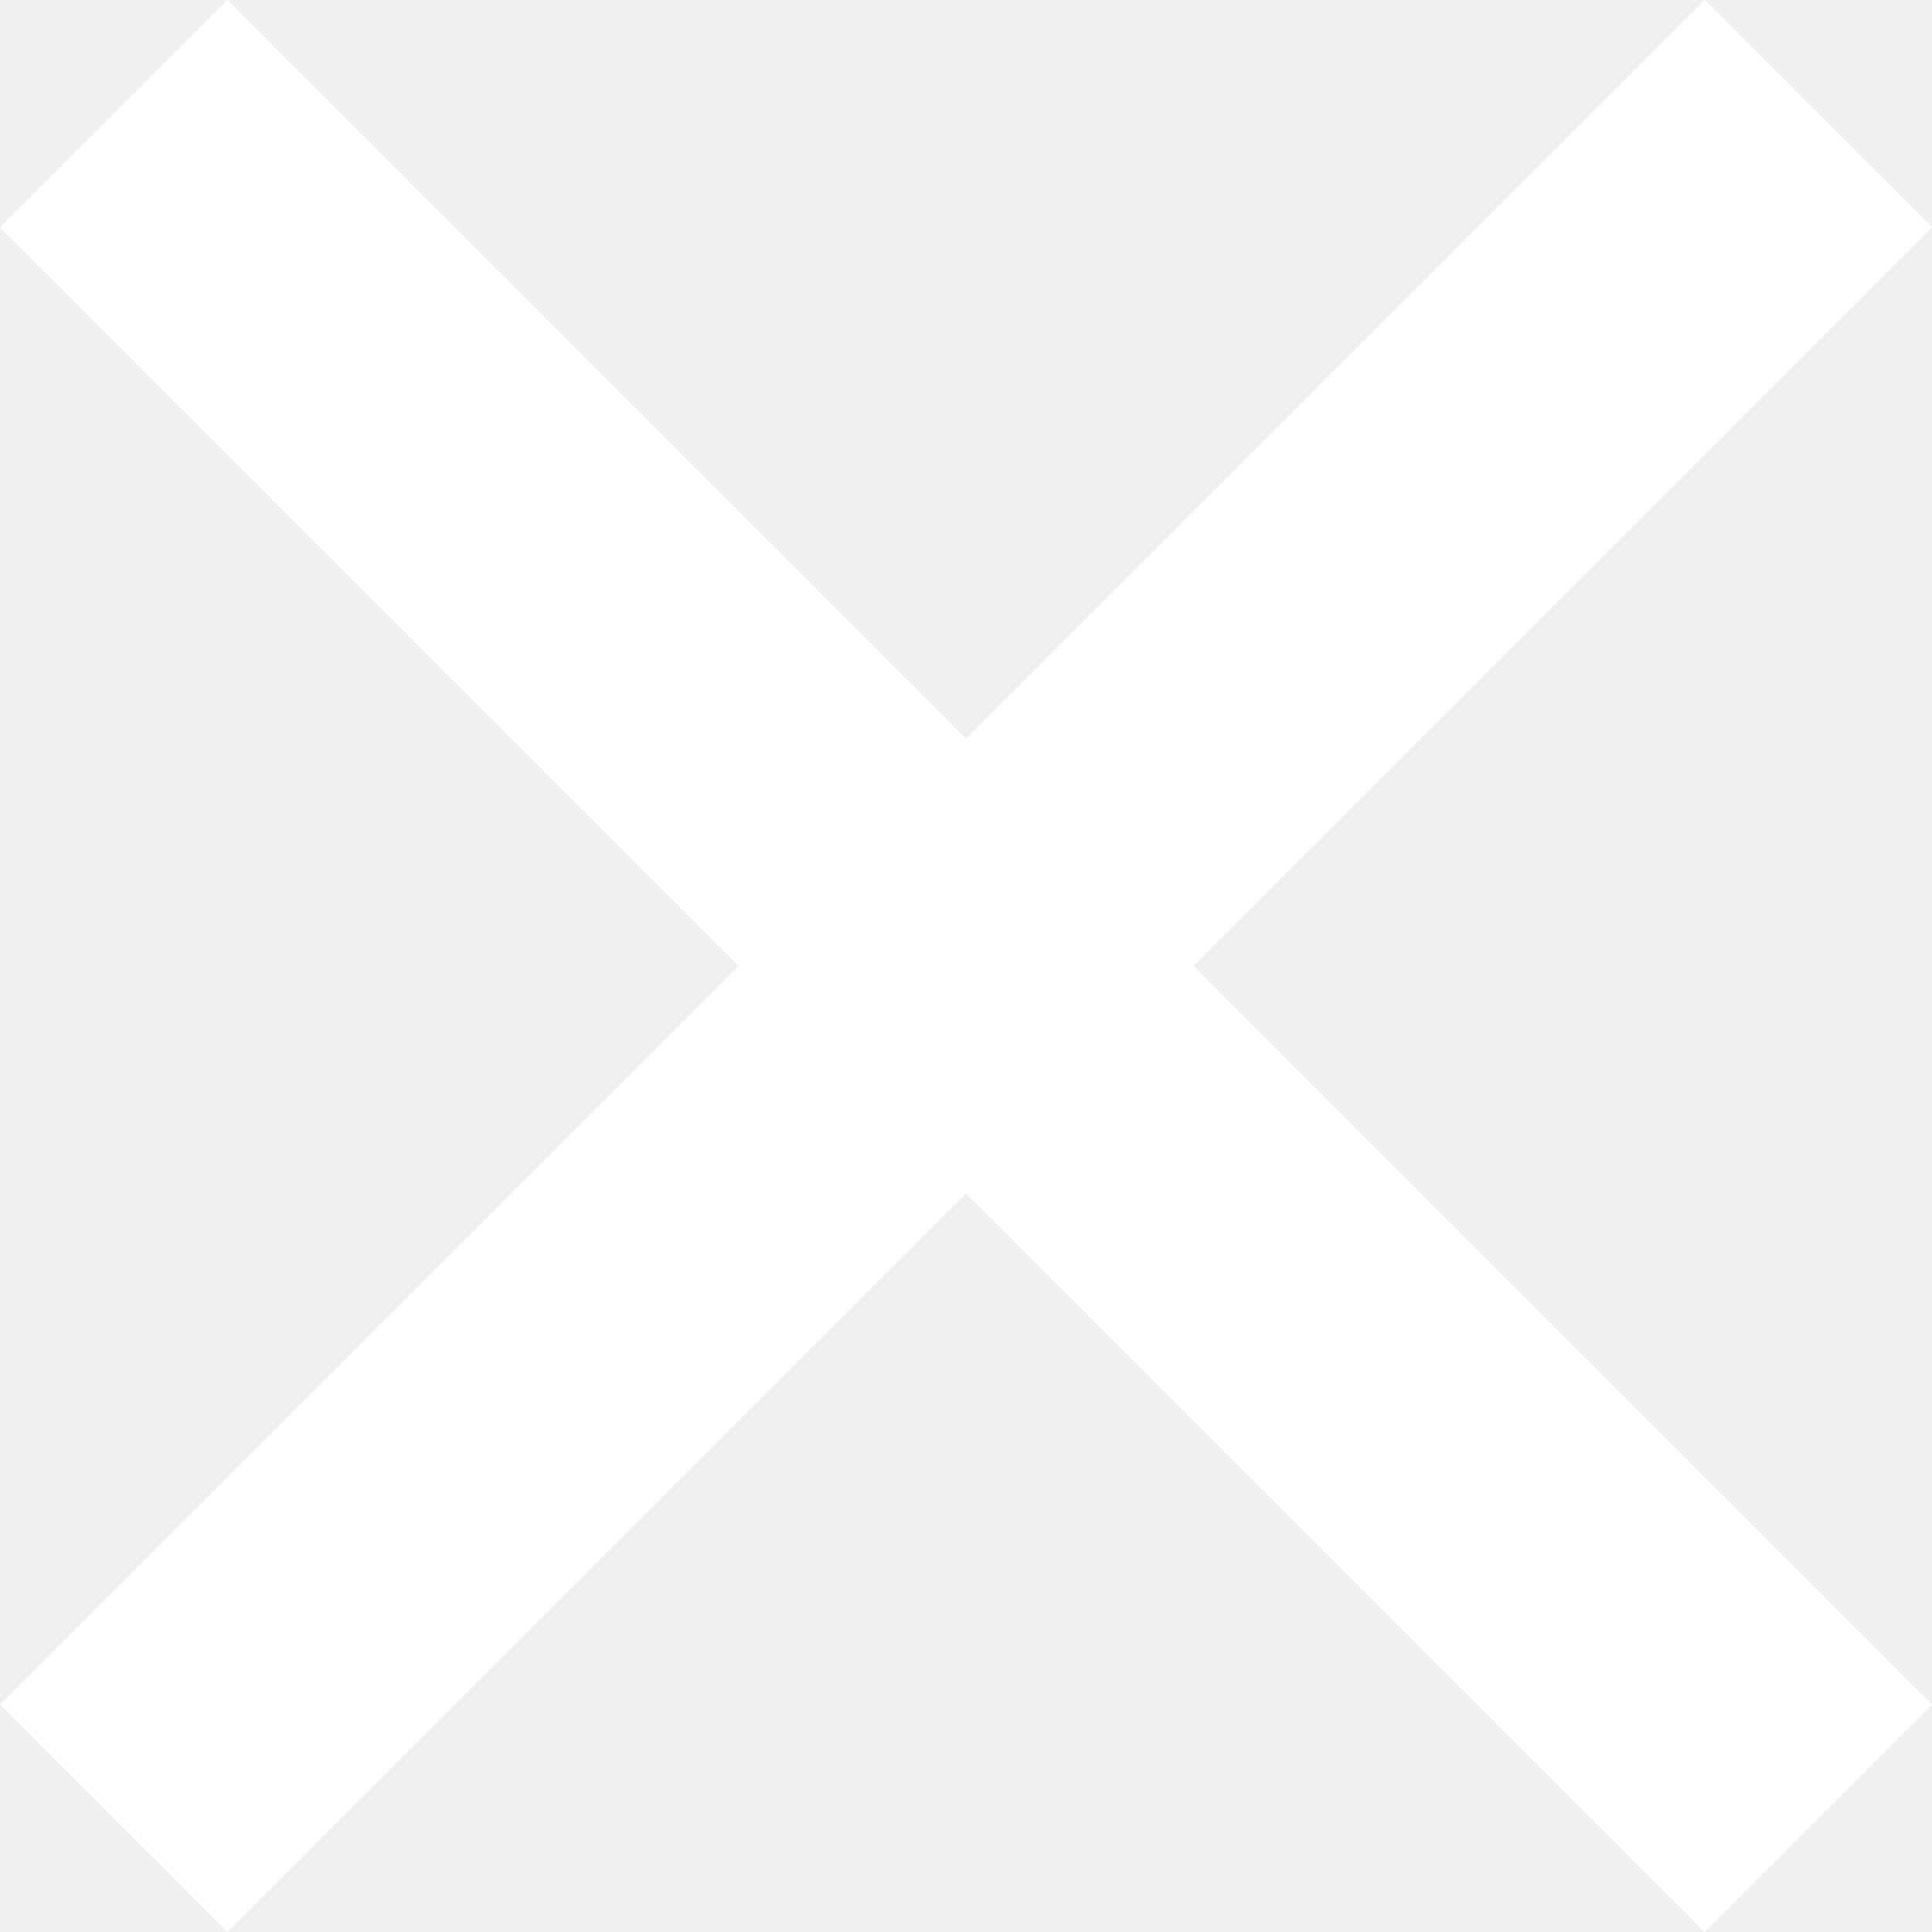
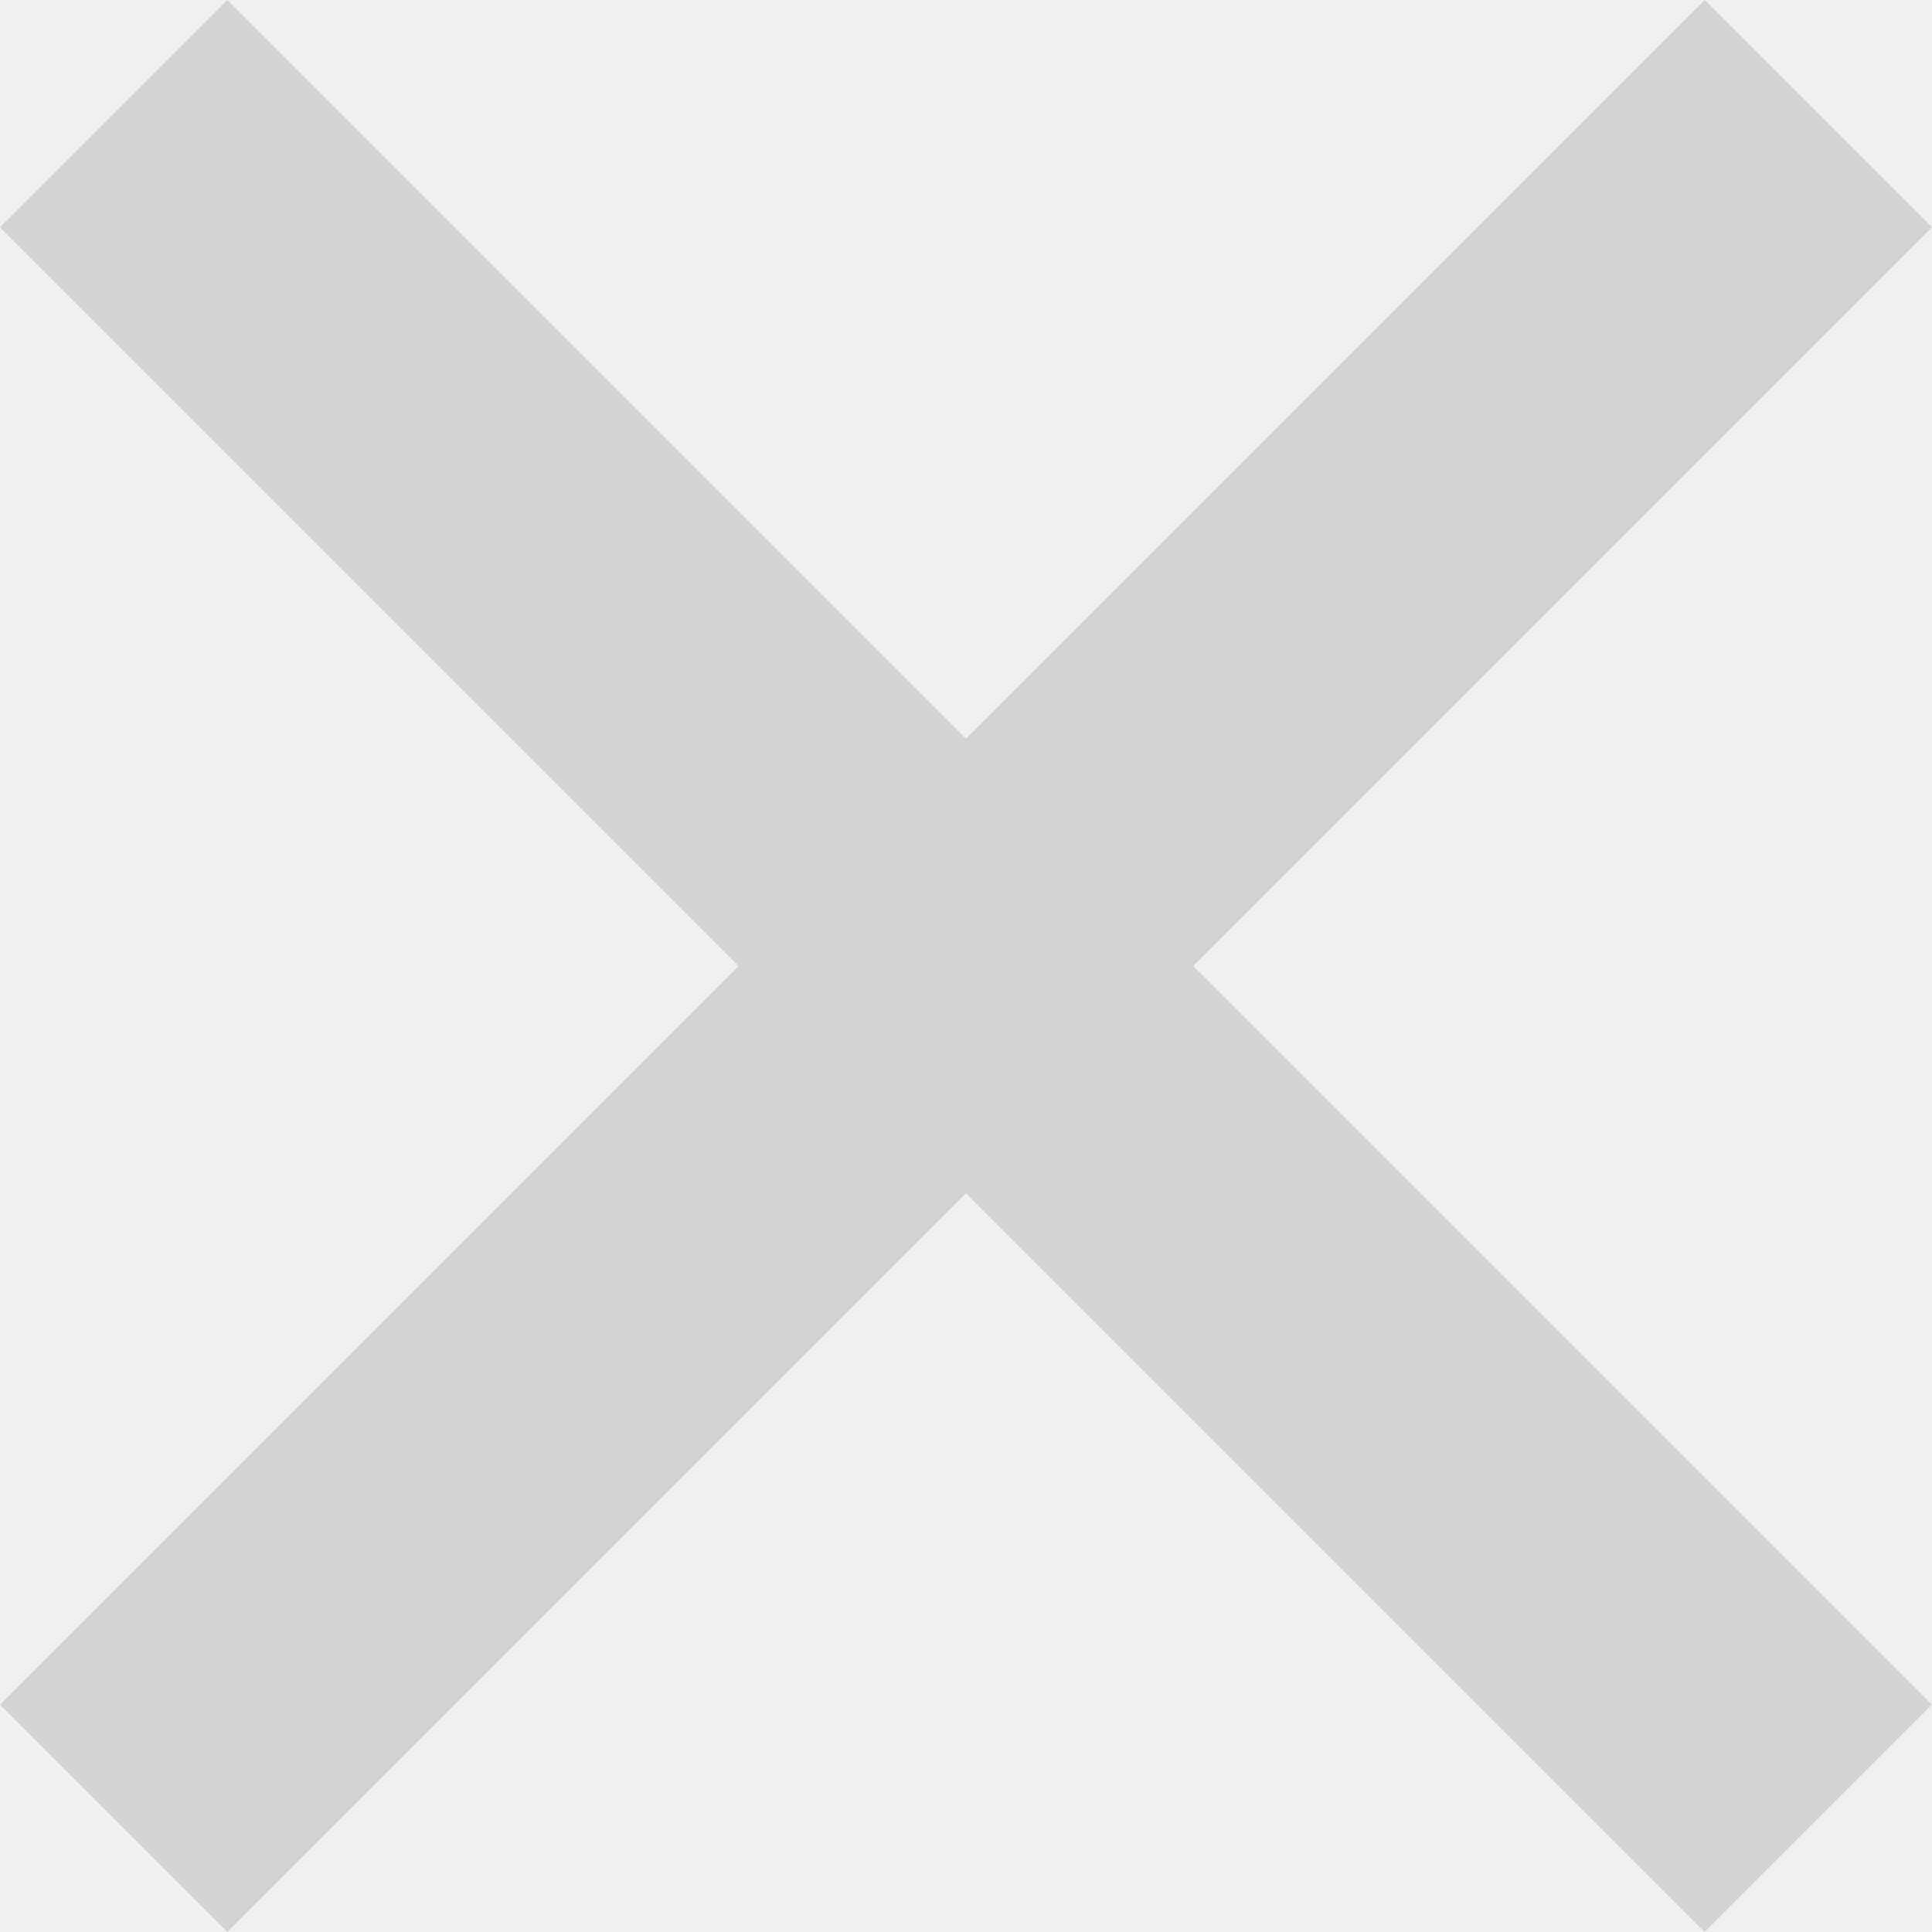
<svg xmlns="http://www.w3.org/2000/svg" width="12.021" height="12.021" viewBox="0 0 12.021 12.021">
  <g id="exit" transform="translate(-302.222 -21.222)" fill="background-color: rgba(87, 87, 87)">
-     <rect id="Rectangle_9" data-name="Rectangle 9" width="15" height="2" transform="translate(303.636 21.222) rotate(45)" fill="#fff" />
-     <rect id="Rectangle_14" data-name="Rectangle 14" width="15" height="2" transform="translate(314.243 22.636) rotate(135)" fill="#fff" />
+     <rect id="Rectangle_9" data-name="Rectangle 9" width="15" height="2" transform="translate(303.636 21.222) rotate(45)" fill="rgb(212, 211, 211)" />
+     <rect id="Rectangle_14" data-name="Rectangle 14" width="15" height="2" transform="translate(314.243 22.636) rotate(135)" fill="rgb(212, 211, 211)" />
  </g>
</svg>
